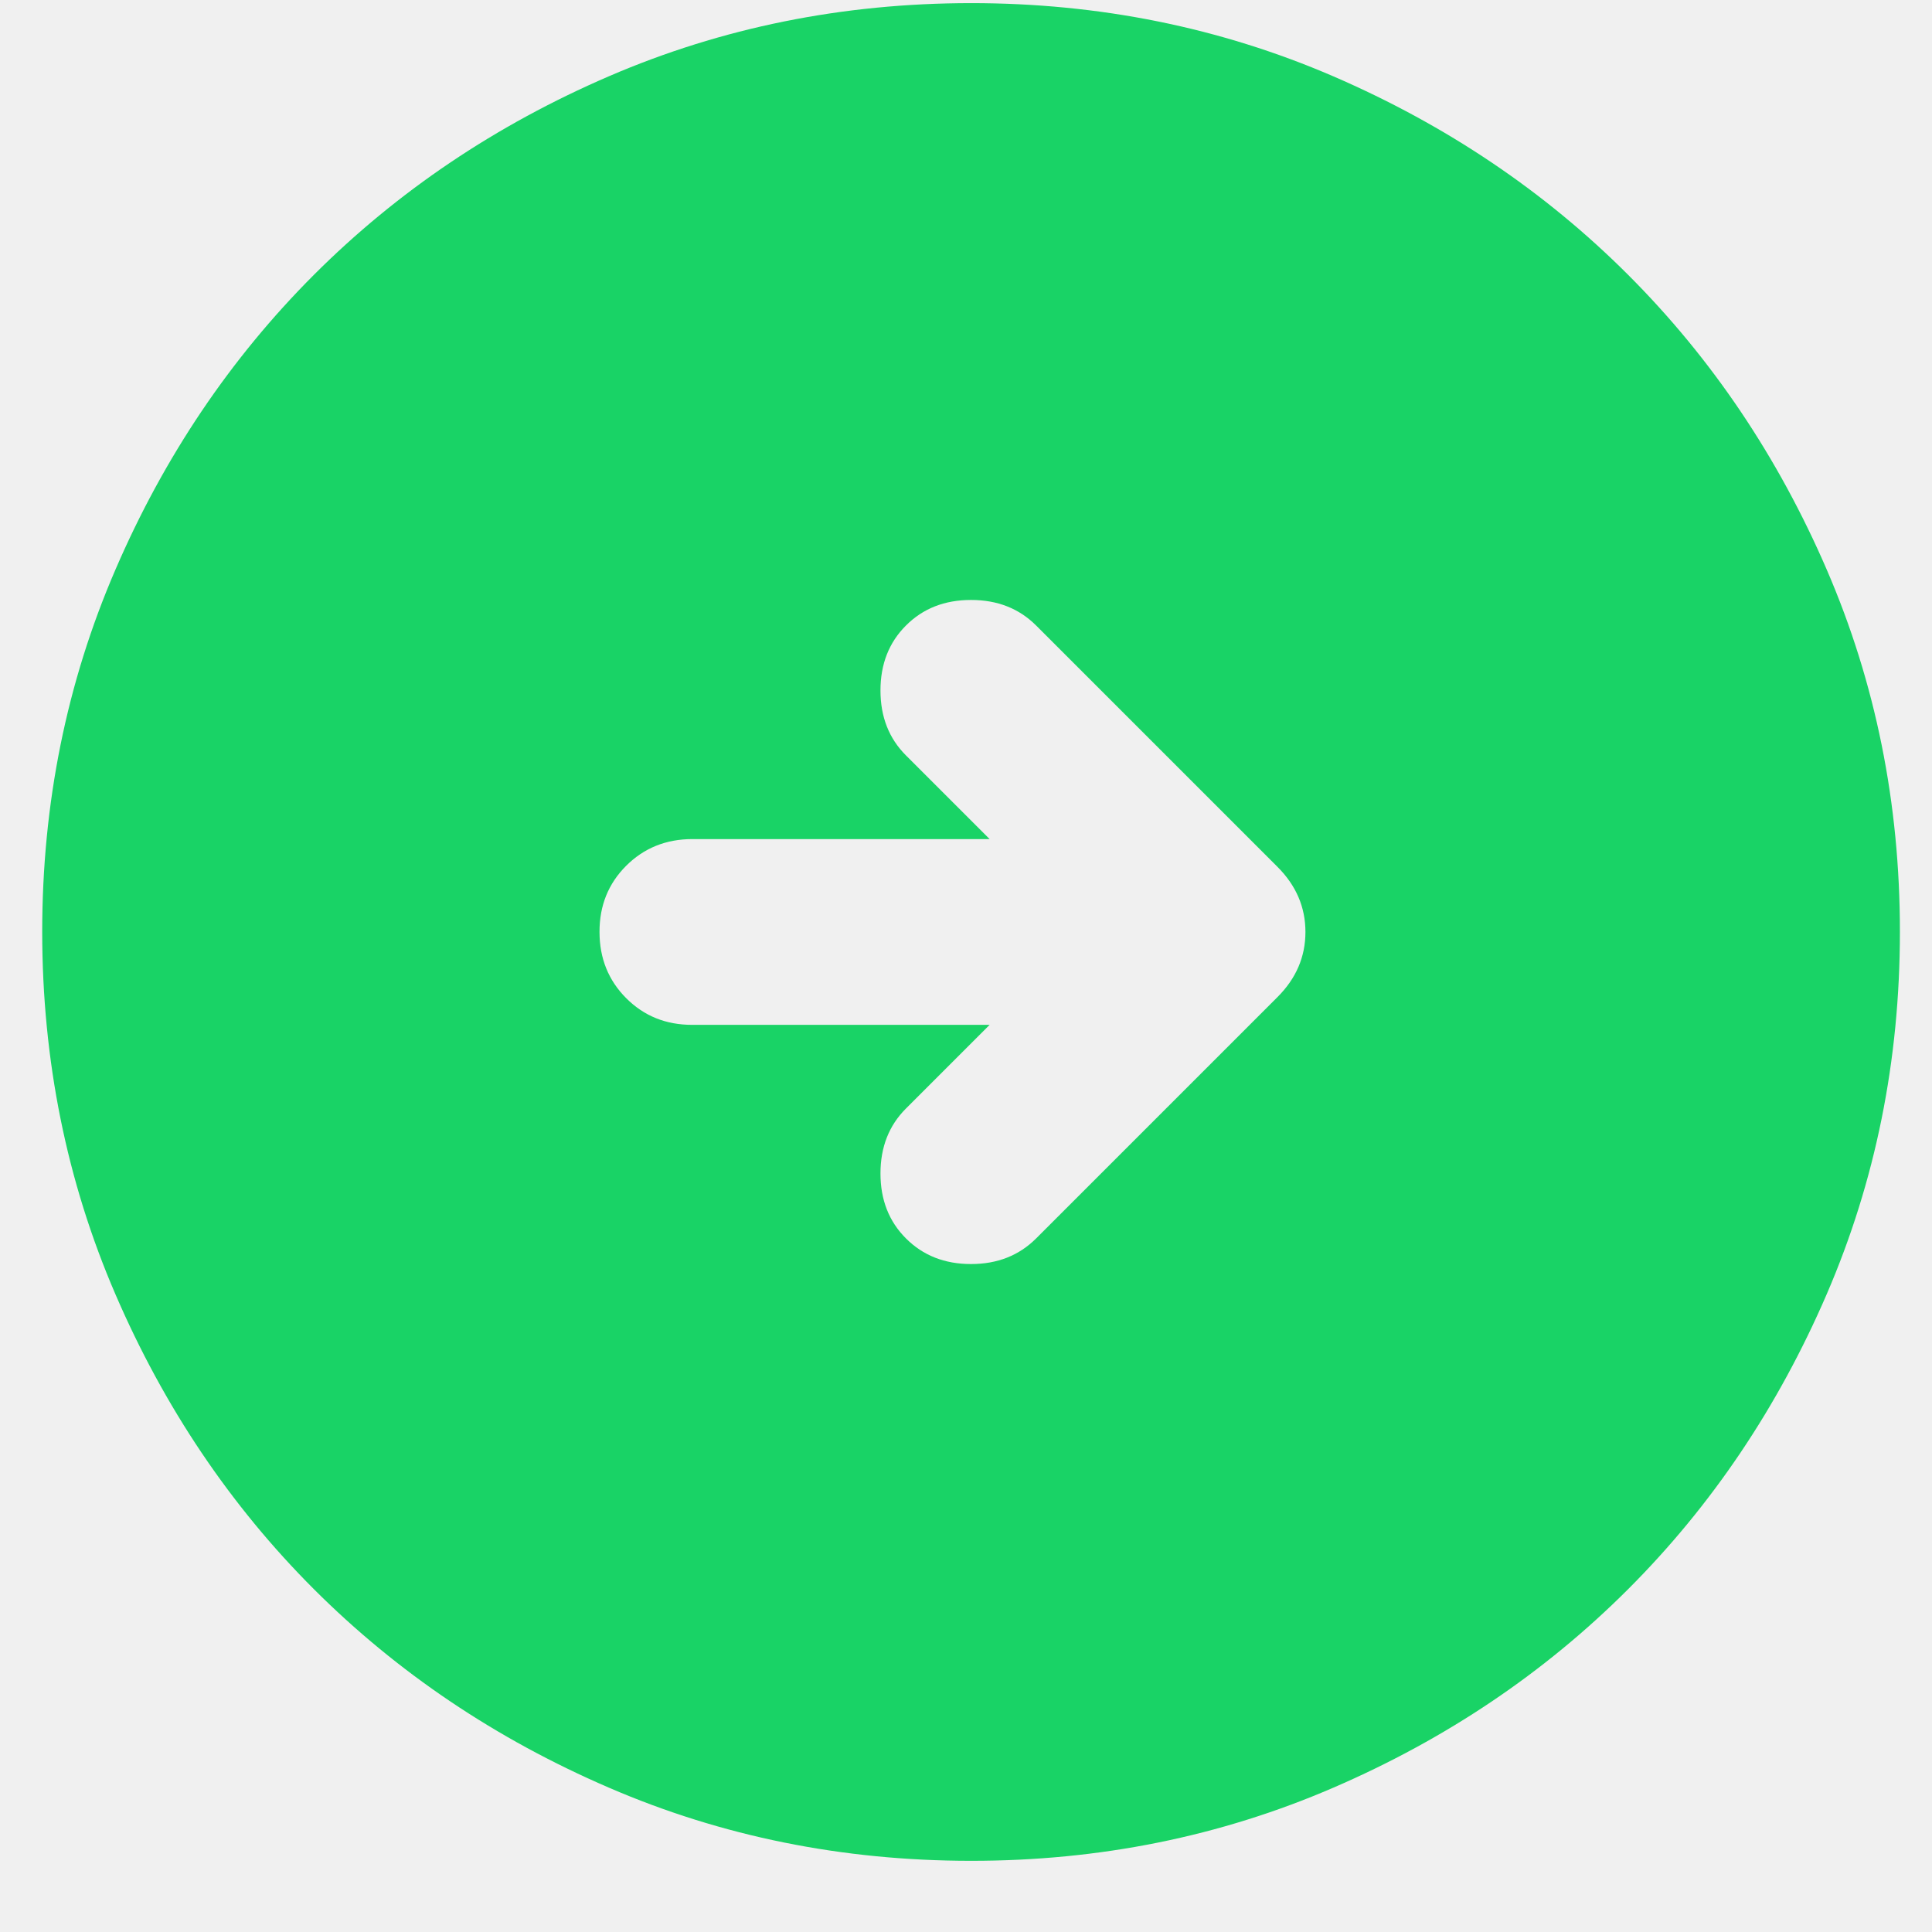
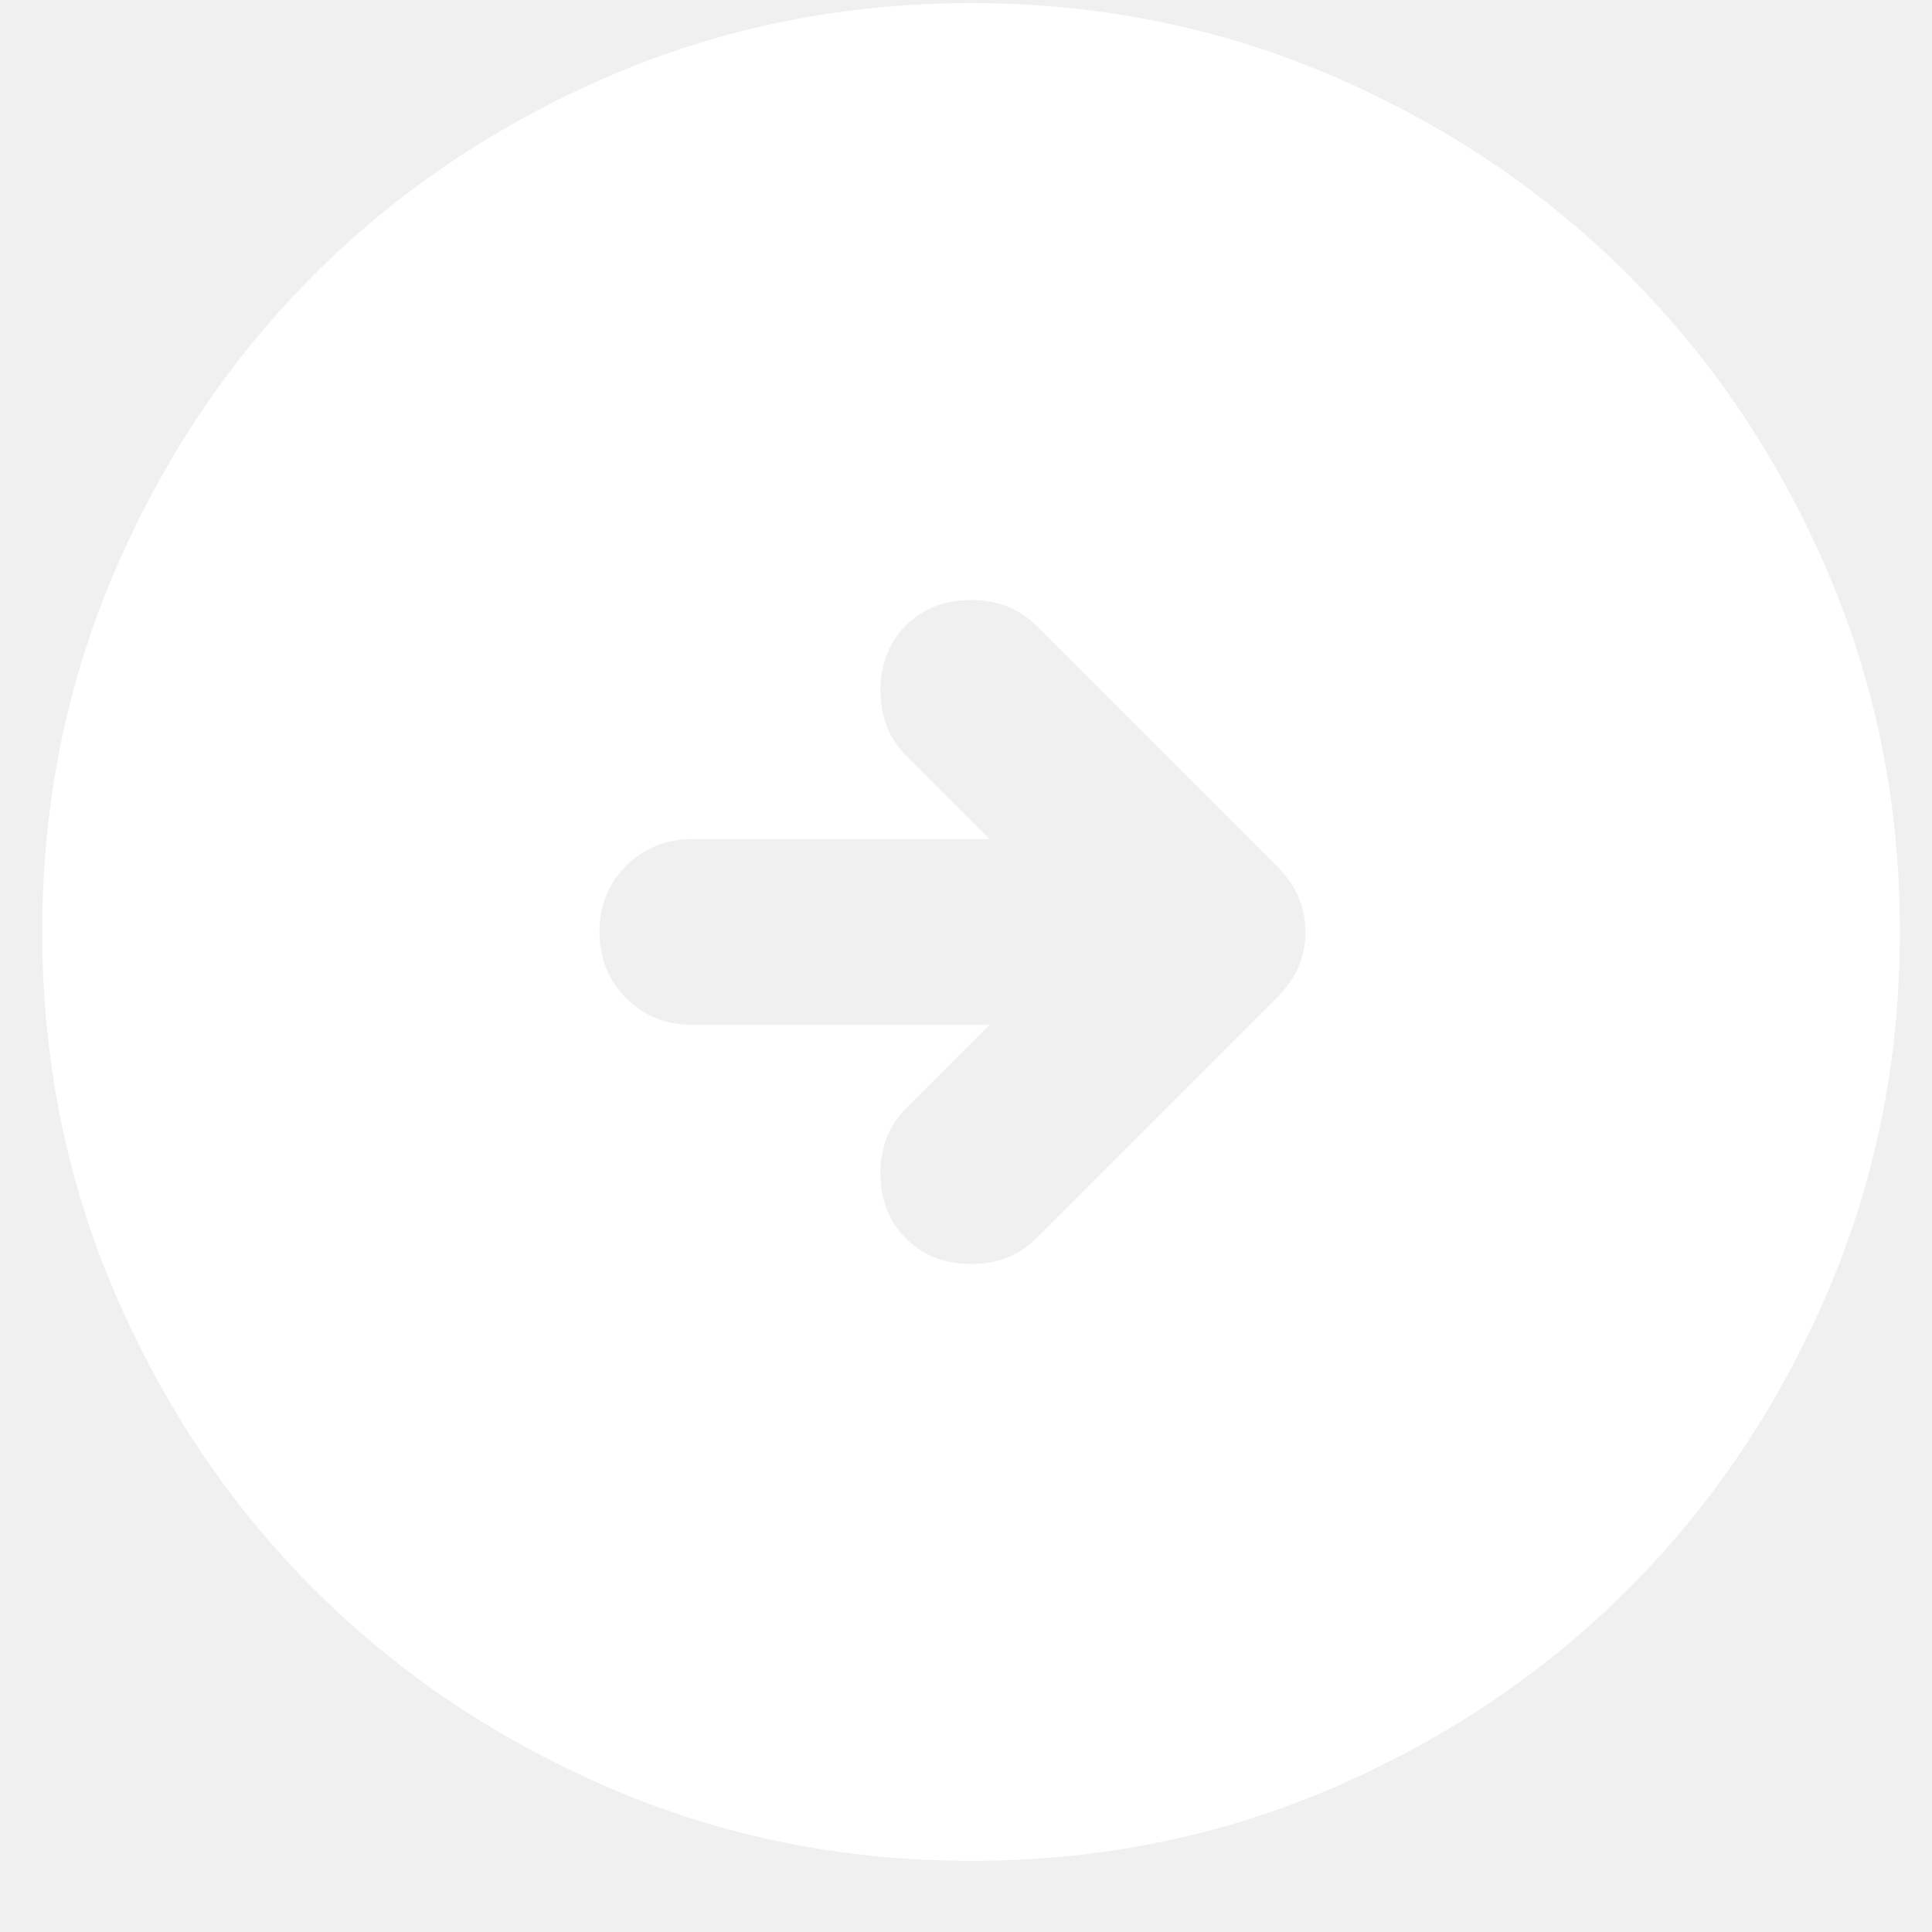
<svg xmlns="http://www.w3.org/2000/svg" width="26" height="26" viewBox="0 0 26 26" fill="none">
-   <path d="M13.068 25.042C11.338 25.042 9.714 24.714 8.193 24.057C6.672 23.401 5.349 22.51 4.224 21.386C3.099 20.261 2.209 18.938 1.553 17.417C0.897 15.896 0.569 14.271 0.568 12.542C0.568 10.813 0.896 9.188 1.553 7.667C2.209 6.146 3.1 4.824 4.224 3.699C5.349 2.574 6.672 1.683 8.193 1.027C9.714 0.371 11.338 0.043 13.068 0.042C14.797 0.042 16.422 0.371 17.943 1.027C19.463 1.684 20.786 2.574 21.911 3.699C23.036 4.824 23.927 6.146 24.584 7.667C25.241 9.188 25.569 10.813 25.568 12.542C25.568 14.271 25.239 15.896 24.583 17.417C23.926 18.938 23.036 20.261 21.911 21.386C20.786 22.511 19.463 23.402 17.943 24.058C16.422 24.715 14.797 25.043 13.068 25.042ZM13.318 13.792L12.193 14.917C11.963 15.146 11.849 15.438 11.849 15.792C11.849 16.146 11.963 16.438 12.193 16.667C12.422 16.896 12.713 17.011 13.068 17.011C13.422 17.011 13.713 16.896 13.943 16.667L17.193 13.417C17.443 13.167 17.568 12.876 17.568 12.542C17.568 12.209 17.443 11.917 17.193 11.667L13.943 8.417C13.713 8.188 13.422 8.074 13.068 8.074C12.713 8.074 12.422 8.188 12.193 8.417C11.963 8.646 11.849 8.938 11.849 9.292C11.849 9.646 11.963 9.938 12.193 10.167L13.318 11.292H9.318C8.964 11.292 8.666 11.412 8.426 11.652C8.186 11.892 8.067 12.189 8.068 12.542C8.068 12.896 8.188 13.194 8.428 13.434C8.668 13.674 8.964 13.793 9.318 13.792H13.318Z" fill="#19D366" />
+   <path d="M13.068 25.042C11.338 25.042 9.714 24.714 8.193 24.057C6.672 23.401 5.349 22.51 4.224 21.386C3.099 20.261 2.209 18.938 1.553 17.417C0.897 15.896 0.569 14.271 0.568 12.542C0.568 10.813 0.896 9.188 1.553 7.667C2.209 6.146 3.1 4.824 4.224 3.699C5.349 2.574 6.672 1.683 8.193 1.027C9.714 0.371 11.338 0.043 13.068 0.042C14.797 0.042 16.422 0.371 17.943 1.027C19.463 1.684 20.786 2.574 21.911 3.699C23.036 4.824 23.927 6.146 24.584 7.667C25.241 9.188 25.569 10.813 25.568 12.542C25.568 14.271 25.239 15.896 24.583 17.417C23.926 18.938 23.036 20.261 21.911 21.386C20.786 22.511 19.463 23.402 17.943 24.058C16.422 24.715 14.797 25.043 13.068 25.042ZM13.318 13.792L12.193 14.917C11.963 15.146 11.849 15.438 11.849 15.792C11.849 16.146 11.963 16.438 12.193 16.667C12.422 16.896 12.713 17.011 13.068 17.011C13.422 17.011 13.713 16.896 13.943 16.667L17.193 13.417C17.443 13.167 17.568 12.876 17.568 12.542C17.568 12.209 17.443 11.917 17.193 11.667L13.943 8.417C13.713 8.188 13.422 8.074 13.068 8.074C12.713 8.074 12.422 8.188 12.193 8.417C11.963 8.646 11.849 8.938 11.849 9.292C11.849 9.646 11.963 9.938 12.193 10.167L13.318 11.292H9.318C8.964 11.292 8.666 11.412 8.426 11.652C8.186 11.892 8.067 12.189 8.068 12.542C8.068 12.896 8.188 13.194 8.428 13.434C8.668 13.674 8.964 13.793 9.318 13.792H13.318Z" fill="#fff" />
</svg>
